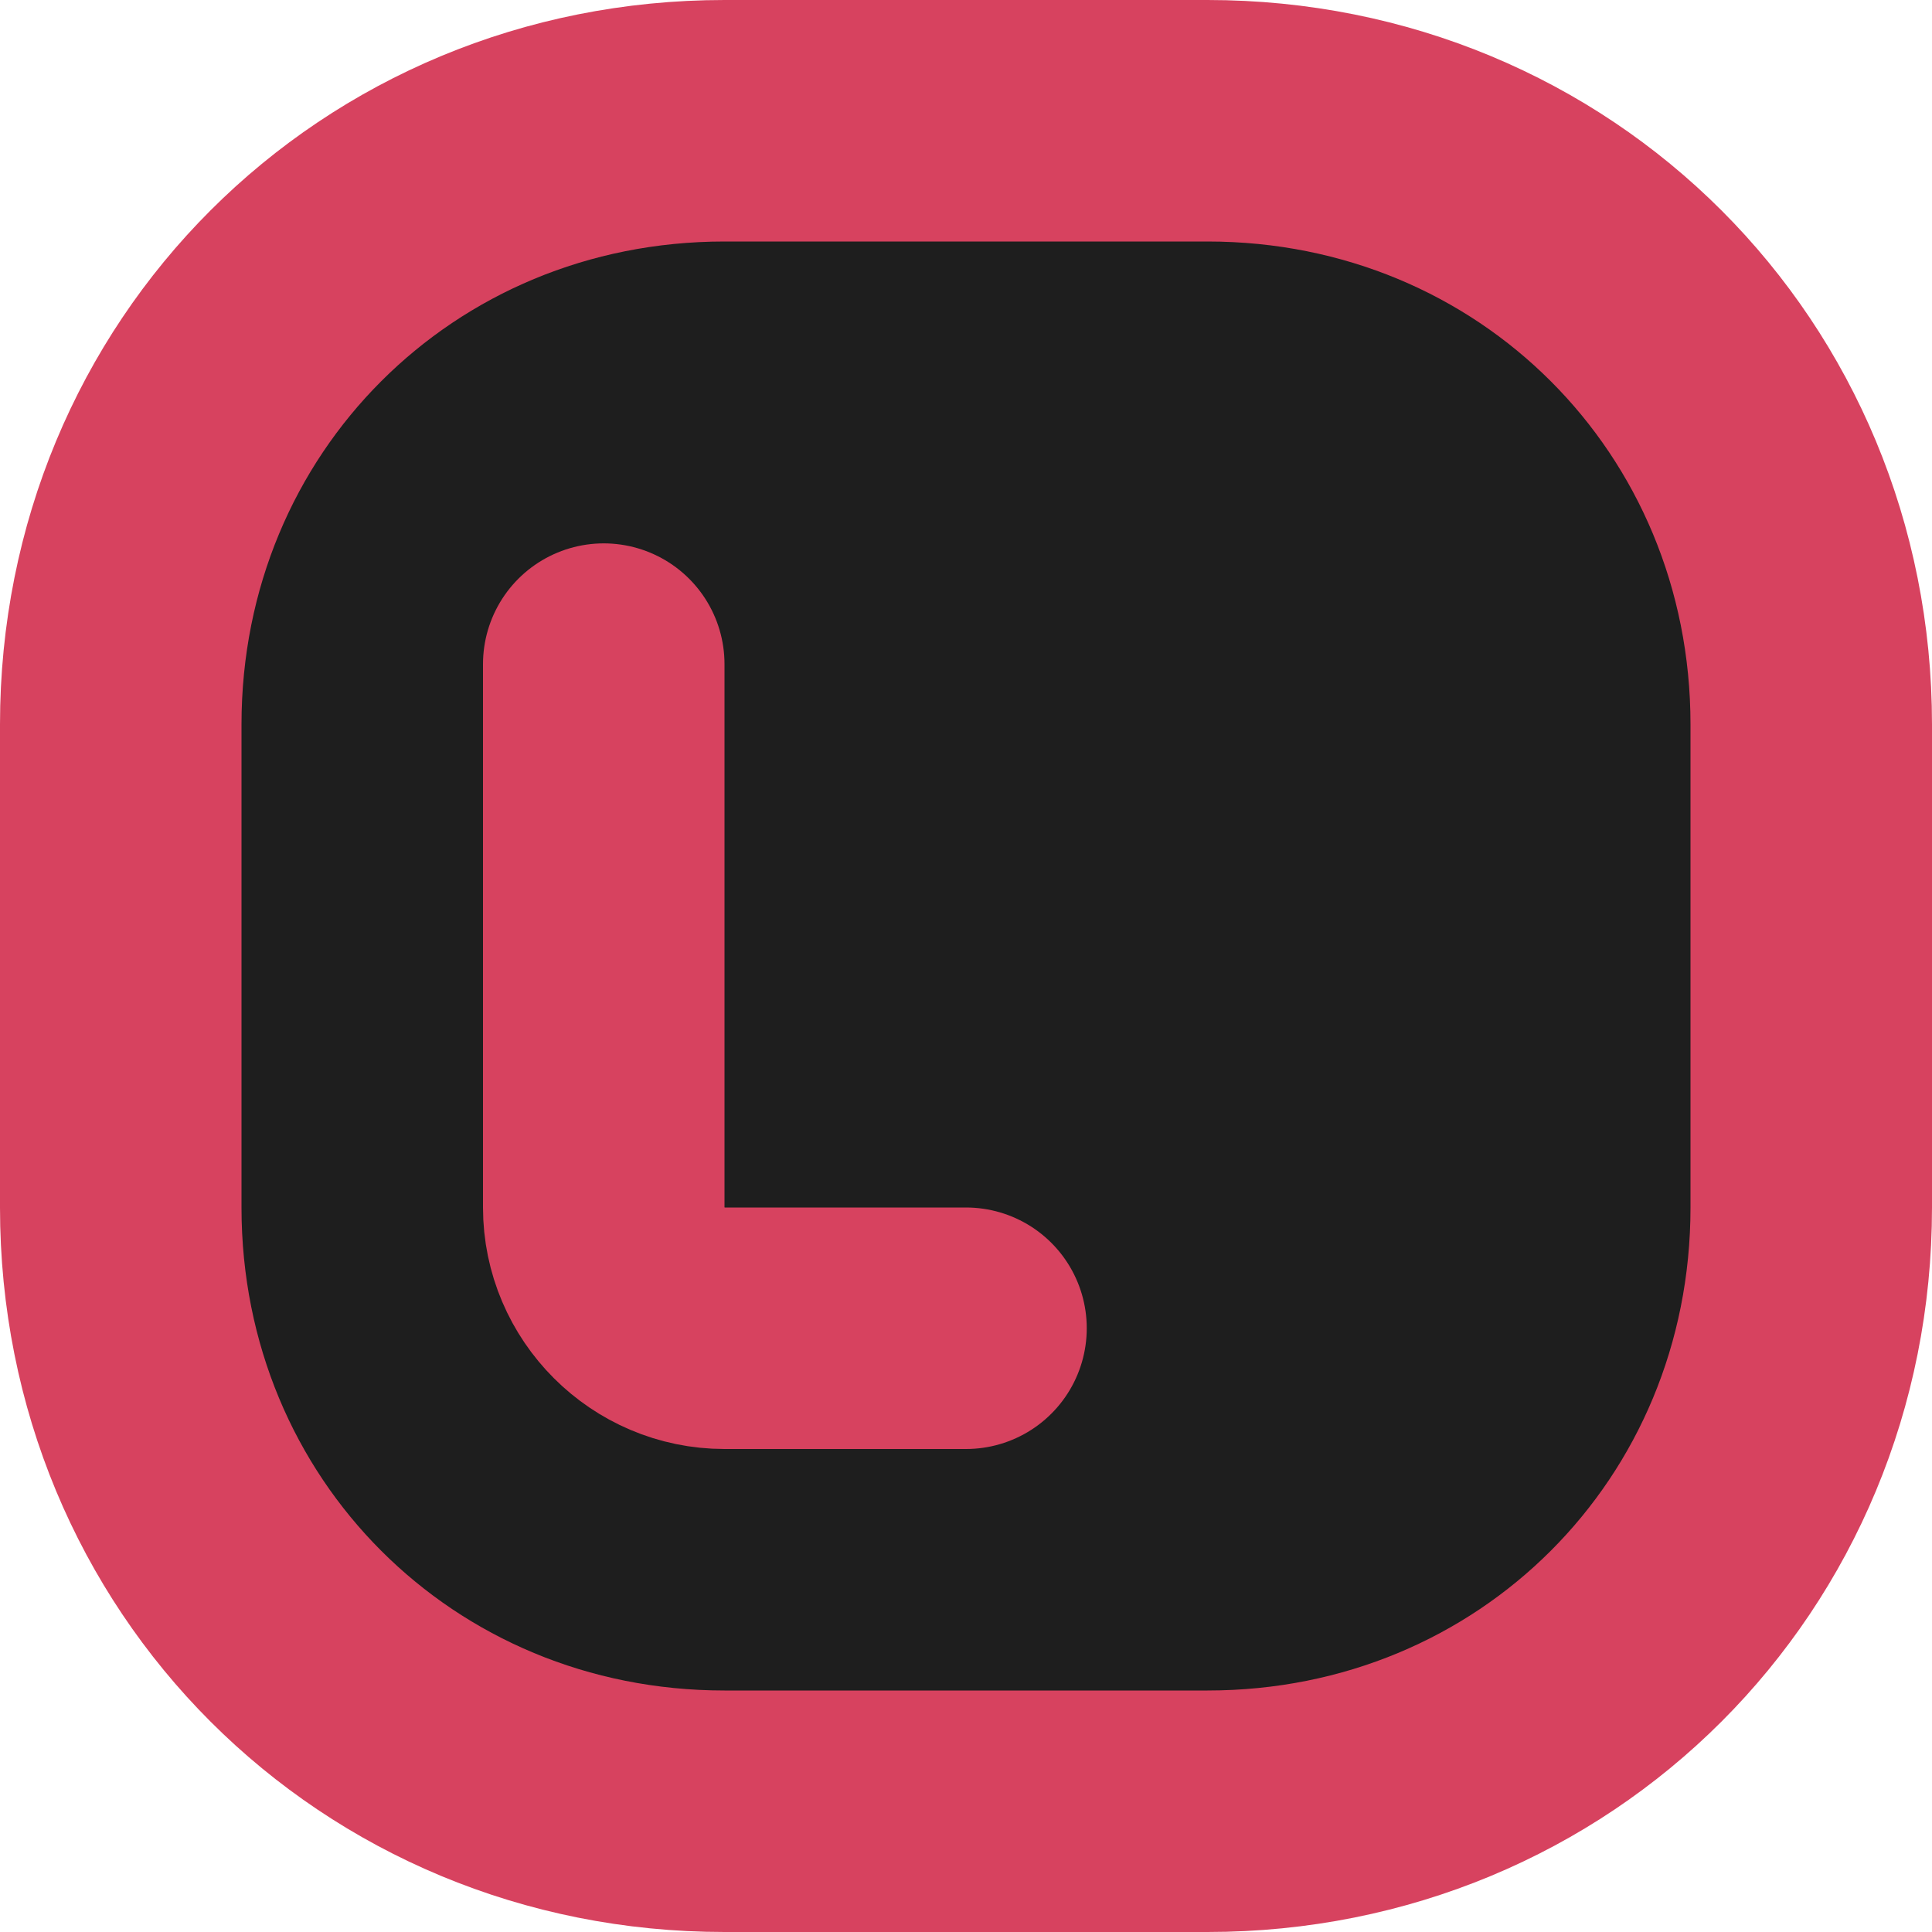
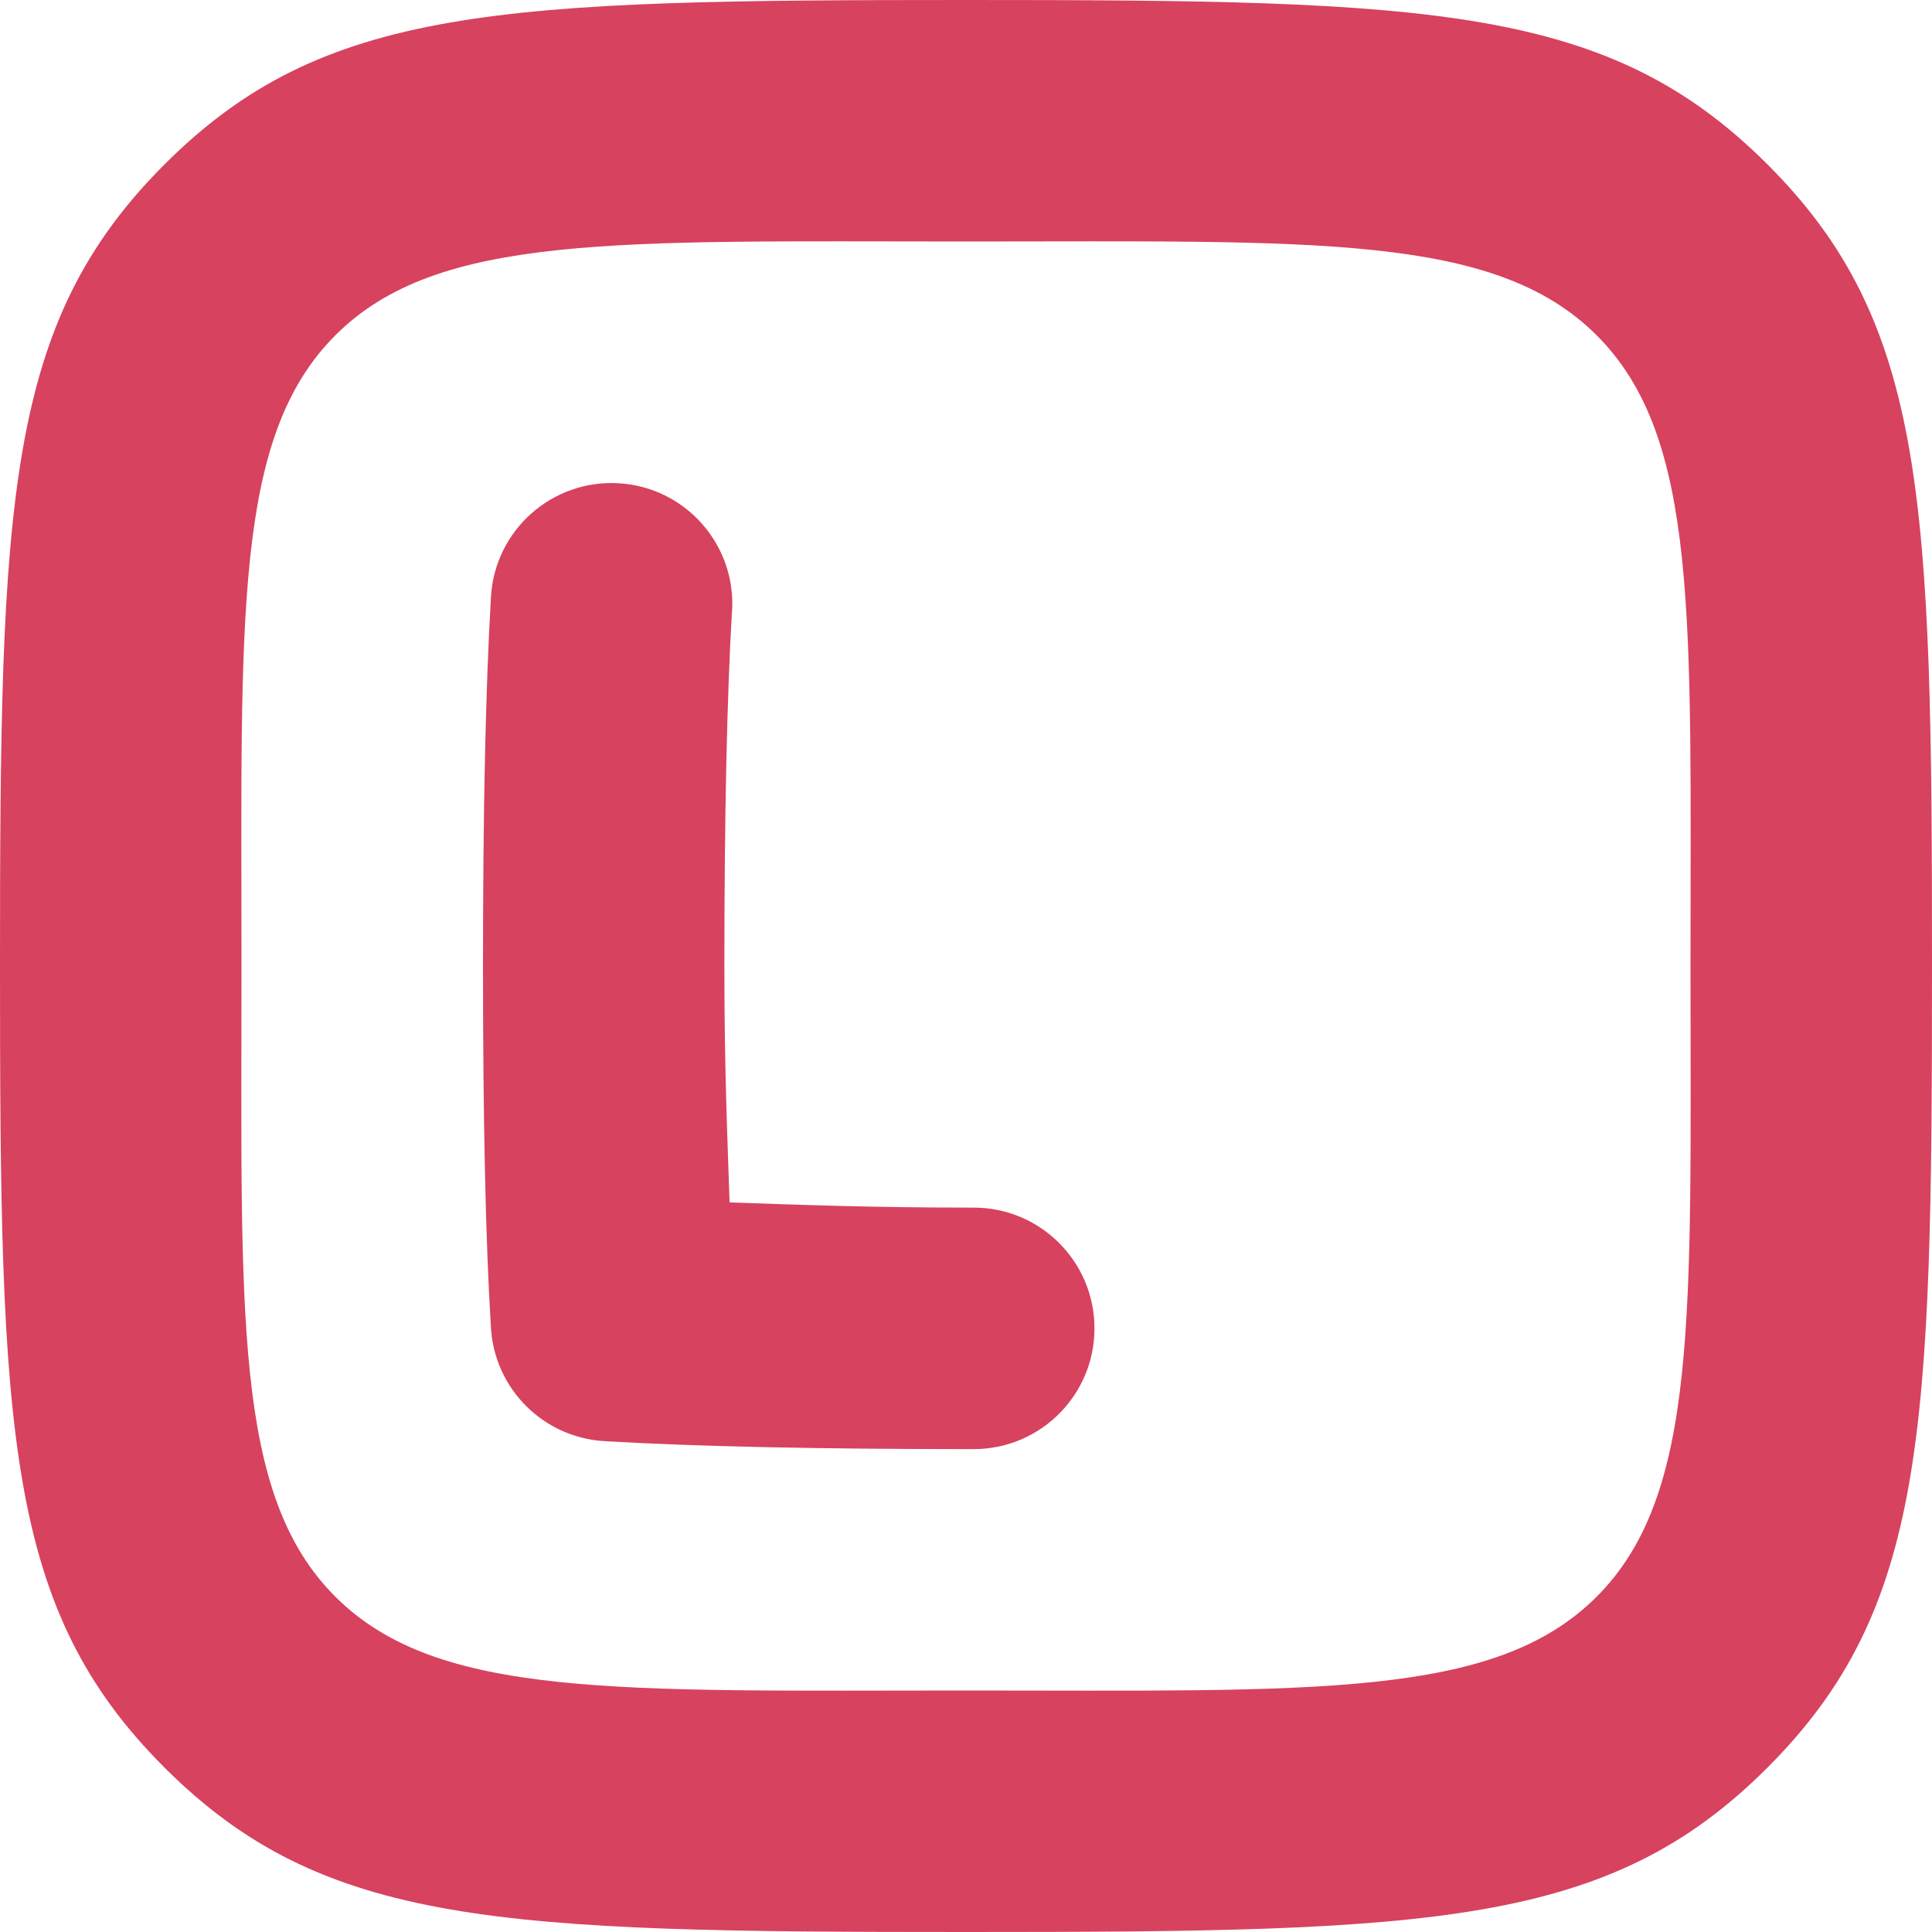
- <svg xmlns="http://www.w3.org/2000/svg" viewBox="0 0 16 16" fill="none" stroke="#d7425f" stroke-width="2" stroke-linejoin="round" stroke-linecap="round">
-   <path fill="#1e1e1e" d="M1 6c0-2.8 2.2-5 5-5h4c2.8 0 5 2.2 5 5v4c0 2.8-2.2 5-5 5h-4c-2.8 0-5-2.2-5-5z" />
-   <path d="M5 5.5v4.5c0 .55 .45 1 1 1h2" stroke-width="2" />
+ <svg xmlns="http://www.w3.org/2000/svg" viewBox="0 0 16 16" fill="#d7425f" stroke="none">
+   <path d="         M0 8         c0 -3.867 0.047 -5.322 1.362 -6.638         s2.771 -1.362 6.638 -1.362         s5.322 0.047 6.638 1.362         s1.362 2.771 1.362 6.638         s-0.047 5.322 -1.362 6.638         s-2.771 1.362 -6.638 1.362         s-5.322 -0.047 -6.638 -1.362         s-1.362 -2.771 -1.362 -6.638         z         M2 8         c0 2.887 -0.07 4.377 0.777 5.223         s2.336 0.777 5.223 0.777         s4.377 0.07 5.223 -0.777         s0.777 -2.336 0.777 -5.223         s0.07 -4.377 -0.777 -5.223         s-2.336 -0.777 -5.223 -0.777         s-4.377 -0.07 -5.223 0.777         s-0.777 2.336 -0.777 5.223         z" />
+   <path d="         M 6.063 5.059         a 1 1 0 0 0 -1.997 -0.117         c -0.045 0.767 -0.066 1.781 -0.066 3.059         c 0 1.278 0.021 2.27 0.066 2.998         a 1 1 0 0 0 0.939 0.936         c 0.767 0.045 1.781 0.066 3.059 0.066         a 1 1 0 0 0 0 -2         c -0.863 0 -1.418 -0.023 -2.022 -0.043         c -0.019 -0.579 -0.043 -1.102 -0.043 -1.957         c 0 -1.255 0.022 -2.241 0.063 -2.941         z" />
</svg>
